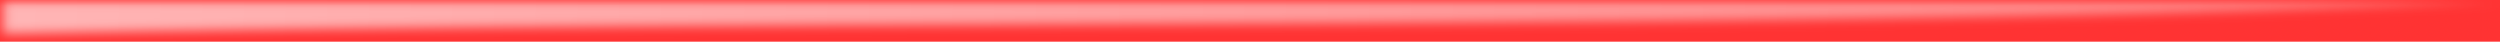
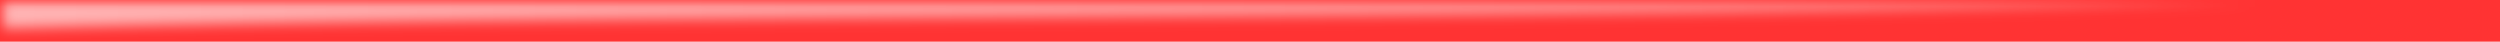
<svg xmlns="http://www.w3.org/2000/svg" xmlns:xlink="http://www.w3.org/1999/xlink" width="1920" height="32" id="svg3891" version="1.1">
  <defs id="defs3893">
    <linearGradient id="linearGradient3929">
      <stop style="stop-color:#ffffff;stop-opacity:0.686;" offset="0" id="stop3931" />
      <stop style="stop-color:#ffffff;stop-opacity:0;" offset="1" id="stop3933" />
    </linearGradient>
    <linearGradient id="linearGradient3860">
      <stop style="stop-color:#ffffff;stop-opacity:0.898" offset="0" id="stop3862" />
      <stop style="stop-color:#ffffff;stop-opacity:0;" offset="1" id="stop3864" />
    </linearGradient>
    <linearGradient xlink:href="#linearGradient3860" id="linearGradient3866" x1="1269.2" y1="1196.333" x2="1269.2" y2="1126.505" gradientUnits="userSpaceOnUse" />
    <linearGradient xlink:href="#linearGradient3860" id="linearGradient3058" gradientUnits="userSpaceOnUse" x1="1269.2" y1="1196.333" x2="1269.2" y2="1126.505" />
    <linearGradient xlink:href="#linearGradient3860" id="linearGradient3067" gradientUnits="userSpaceOnUse" x1="1269.2" y1="1196.333" x2="1269.2" y2="1126.505" />
    <linearGradient xlink:href="#linearGradient3929" id="linearGradient3935" x1="-846.995" y1="848.501" x2="7882.67" y2="1220.4" gradientUnits="userSpaceOnUse" />
    <filter id="filter3945" x="-0.007" width="1.014" y="-0.388" height="1.777">
      <feGaussianBlur stdDeviation="8.783" id="feGaussianBlur3947" />
    </filter>
+     <linearGradient xlink:href="#linearGradient3929" id="linearGradient3023" gradientUnits="userSpaceOnUse" x1="-846.995" y1="848.501" x2="7882.67" y2="1220.4" />
  </defs>
  <g id="layer1" transform="translate(0,-1020.362)">
    <g transform="matrix(0.640332,0,0,0.4791386,147.7922,464.1779)" id="g3899">
-       <path style="opacity:0.8;fill:#ff0000;fill-opacity:1;fill-rule:nonzero;stroke:#000000;stroke-width:0;stroke-miterlimit:4;stroke-opacity:1" d="m -230.806,1160.801 2998.444,0 0,66.787 -2998.444,0 z" id="rect3030" />
-       <path style="fill:url(#linearGradient3935);fill-opacity:1;fill-rule:nonzero;stroke:#000000;stroke-width:0;stroke-miterlimit:4;stroke-opacity:1;filter:url(#filter3945)" d="m -230.806,1160.8 2998.444,0 c -766.688,54.25 -2046.653,27.646 -2998.444,54.264 z" id="rect3917" />
+       <g id="g3025">
+         <path id="rect3030" d="m -230.806,1160.801 2998.444,0 0,66.787 -2998.444,0 z" style="opacity:0.8;fill:#ff0000;fill-opacity:1;fill-rule:nonzero;stroke:#000000;stroke-width:0;stroke-miterlimit:4;stroke-opacity:1" />
+         <path transform="matrix(1,0,0,1.195346,-0.5521407,-246.2129)" id="rect3917" d="m -230.806,1160.8 2998.444,0 c -766.688,54.25 -2046.653,27.646 -2998.444,54.264 z" style="fill:url(#linearGradient3023);fill-opacity:1;fill-rule:nonzero;stroke:#000000;stroke-width:0;stroke-miterlimit:4;stroke-opacity:1;filter:url(#filter3945)" />
+       </g>
    </g>
  </g>
</svg>
